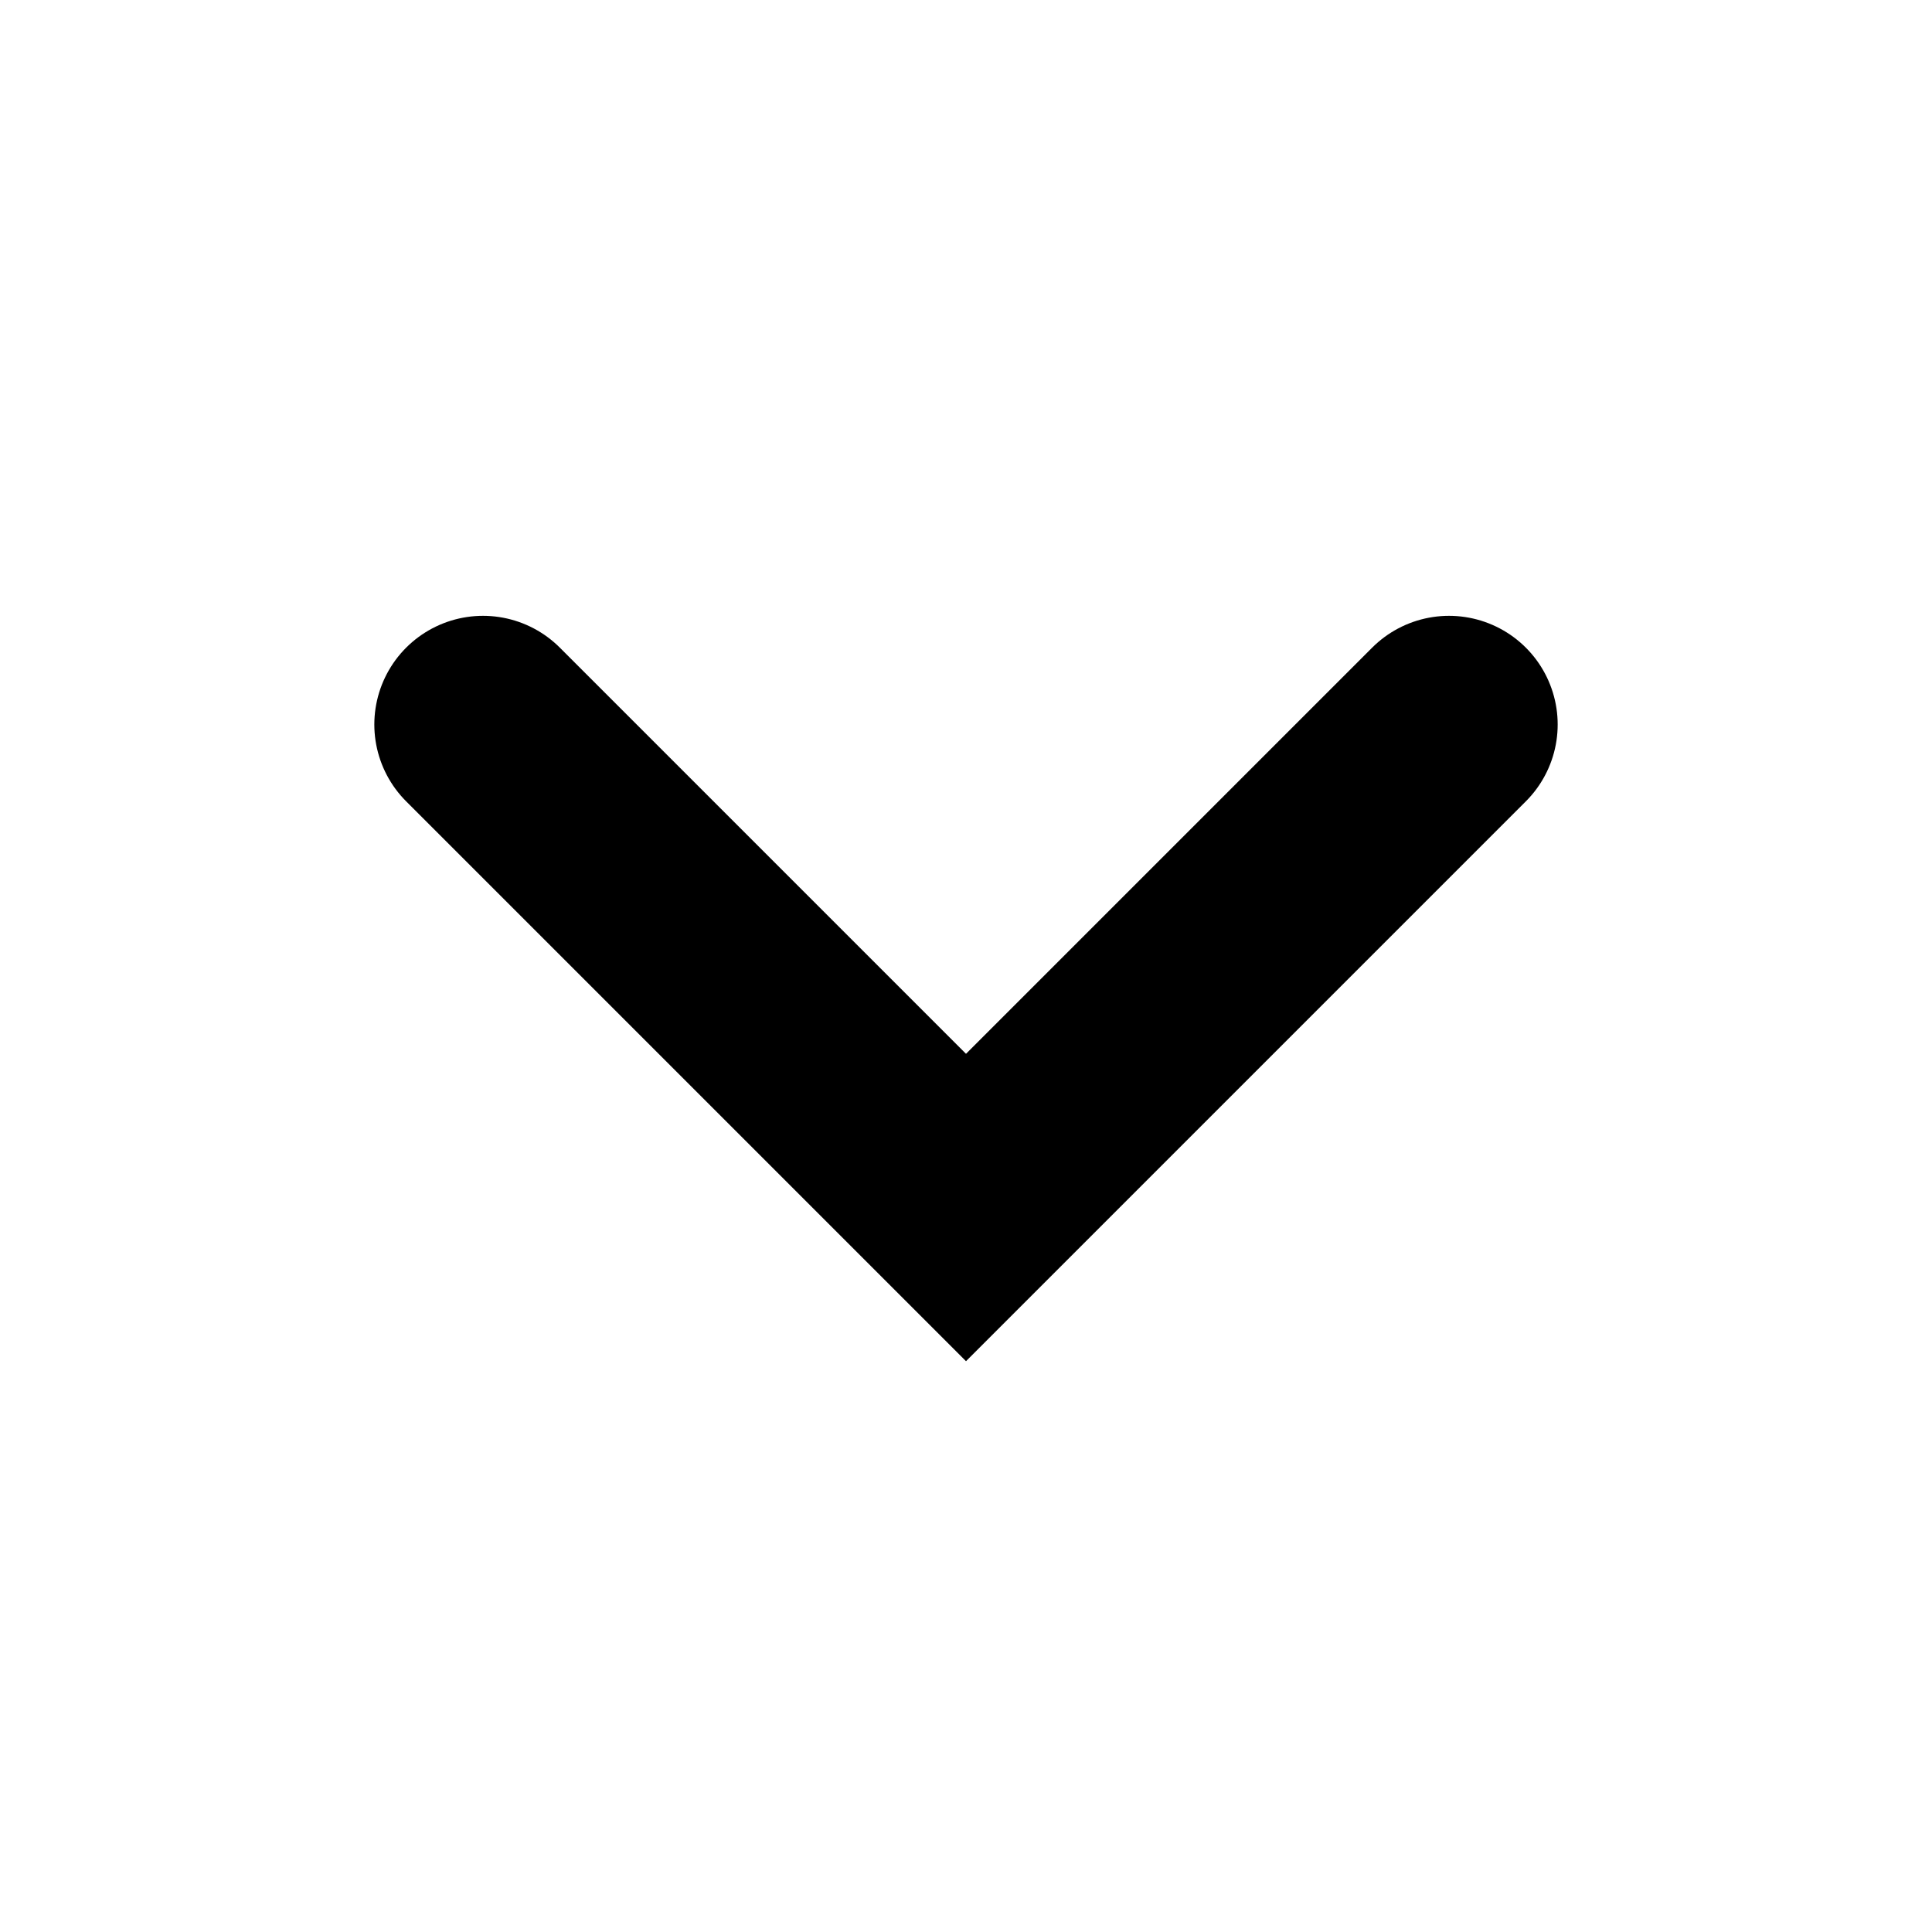
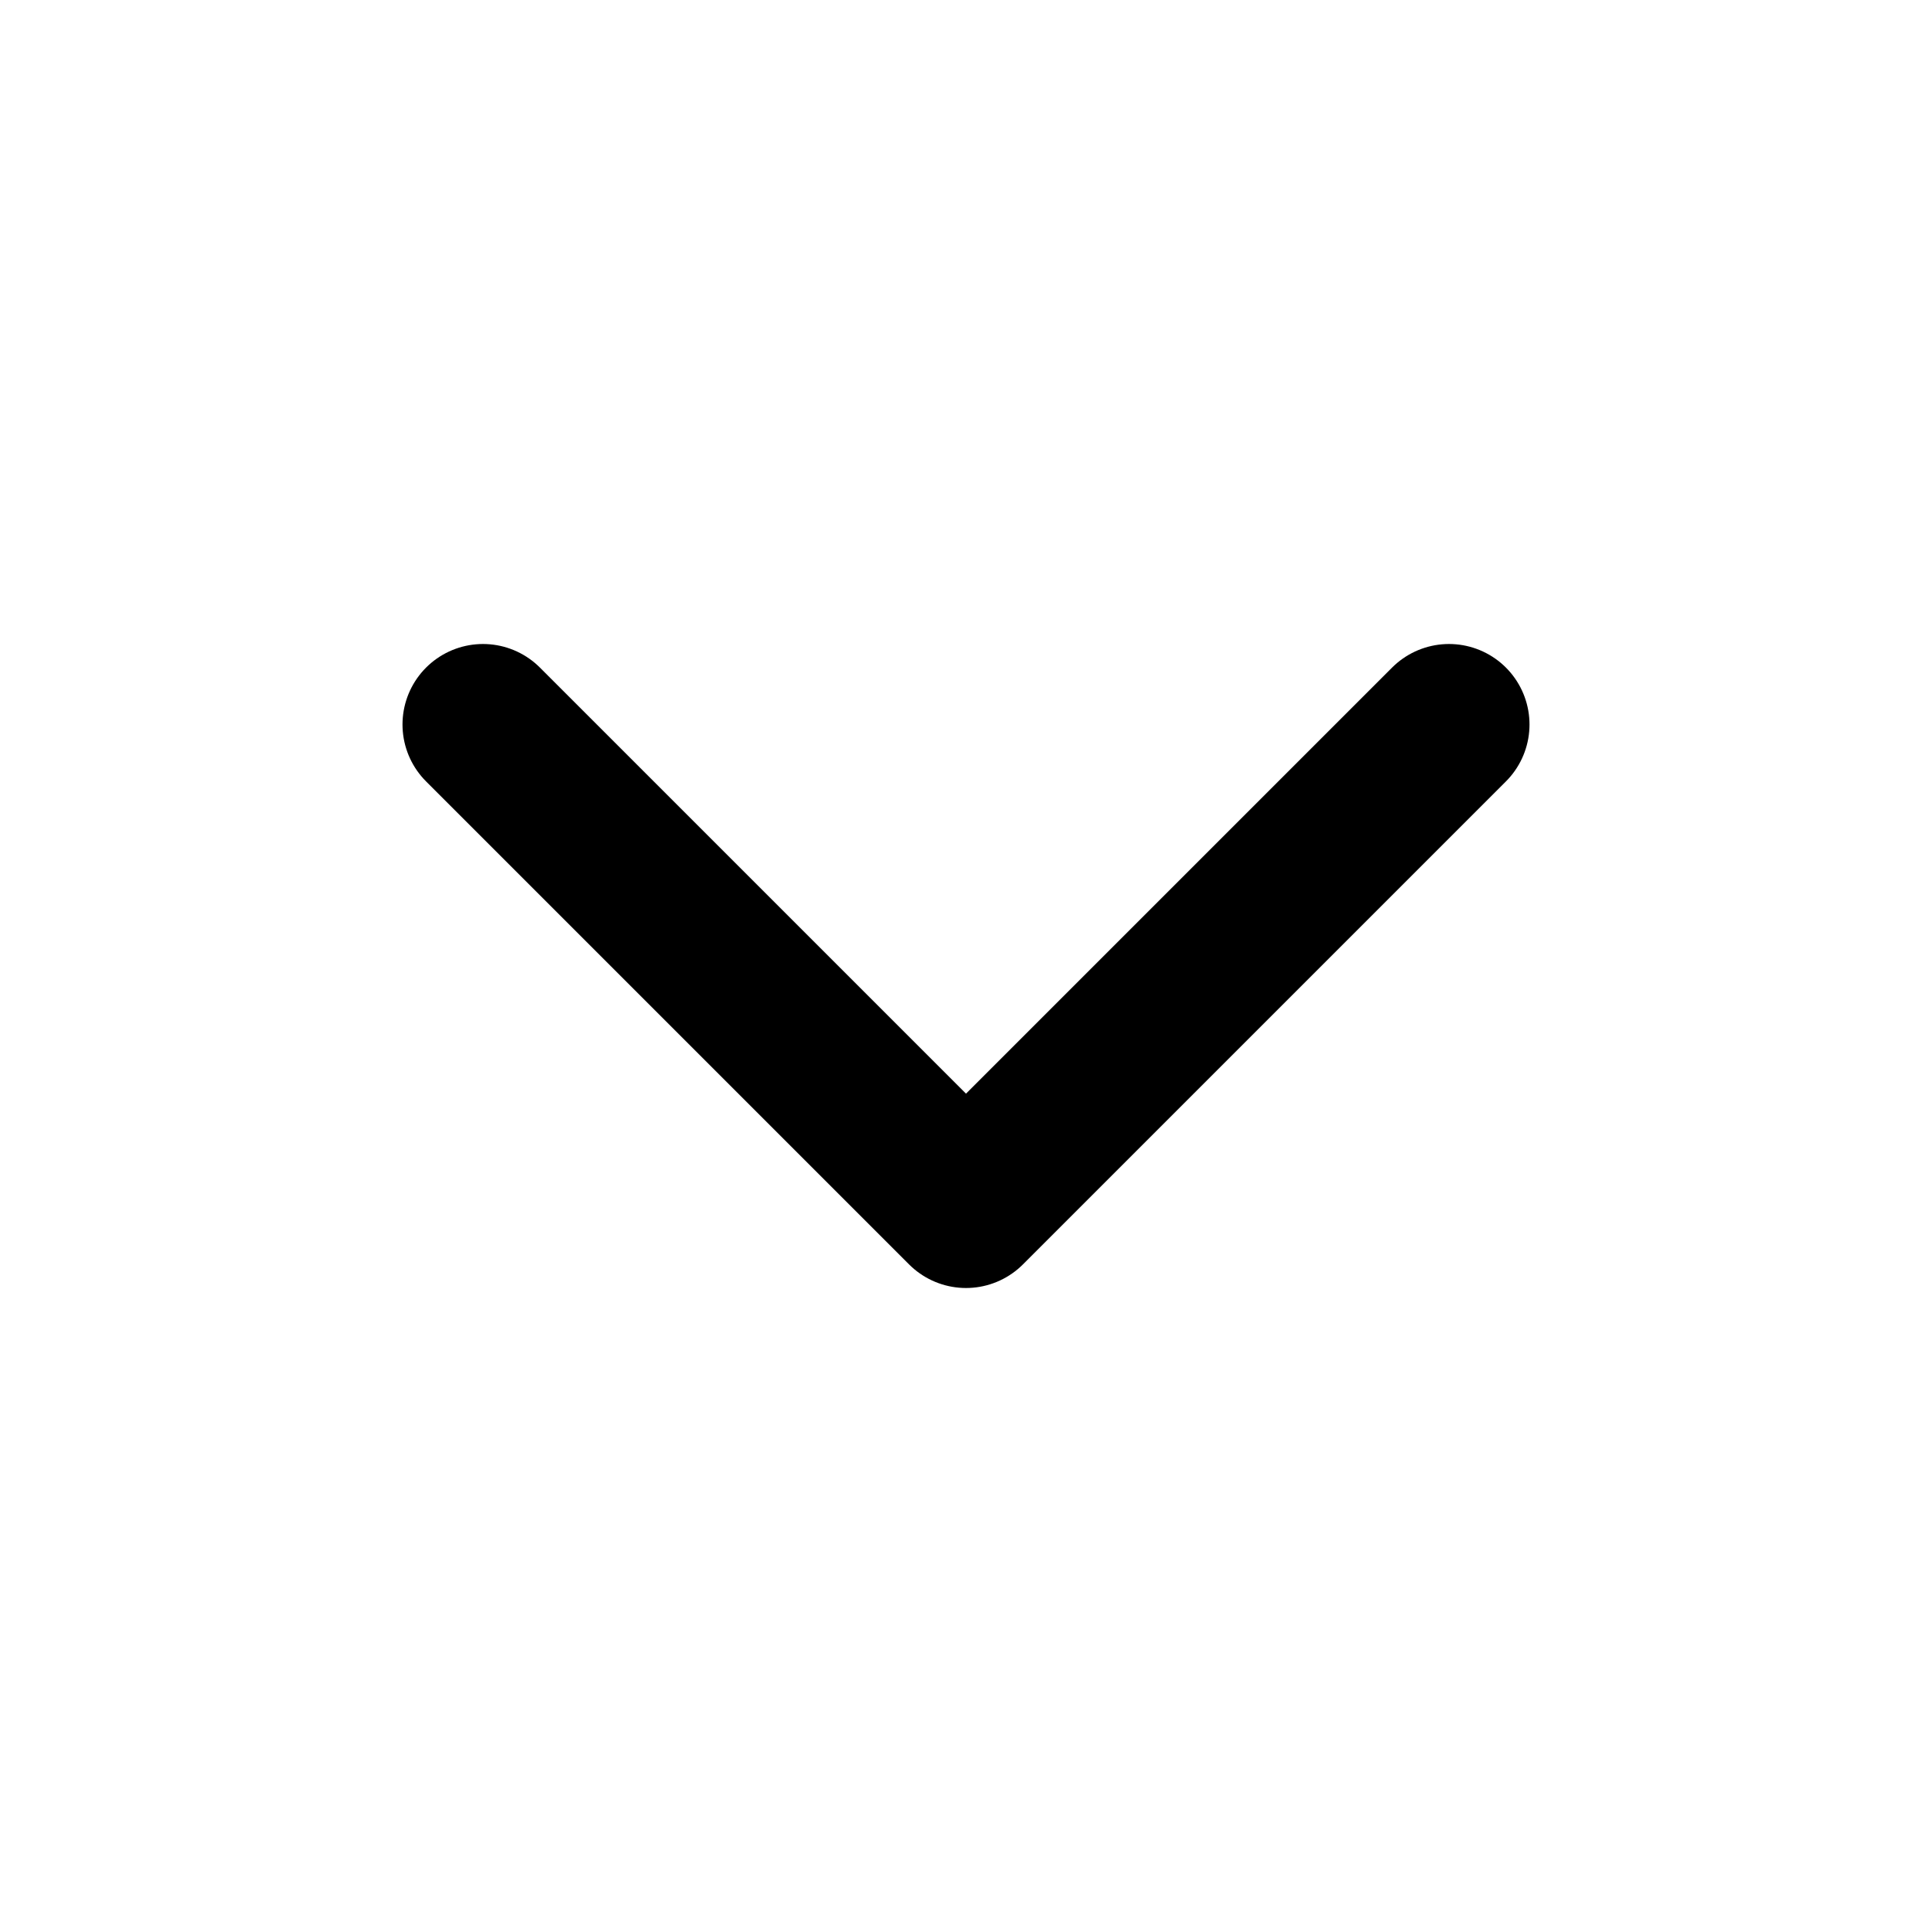
- <svg xmlns="http://www.w3.org/2000/svg" width="16" height="16" viewBox="0 0 16 16" fill="none">
-   <g id="chevron-down">
-     <path id="Vector" d="M4 6L8 10L12 6" stroke-width="1.8" stroke-linecap="round" stroke="currentColor" />
-   </g>
+ <svg xmlns="http://www.w3.org/2000/svg" width="24" height="24" viewBox="0 0 24 24" fill="none">
+   <path d="M6 9L12 15L18 9" stroke="currentColor" stroke-width="2" stroke-linecap="round" stroke-linejoin="round" />
</svg>
